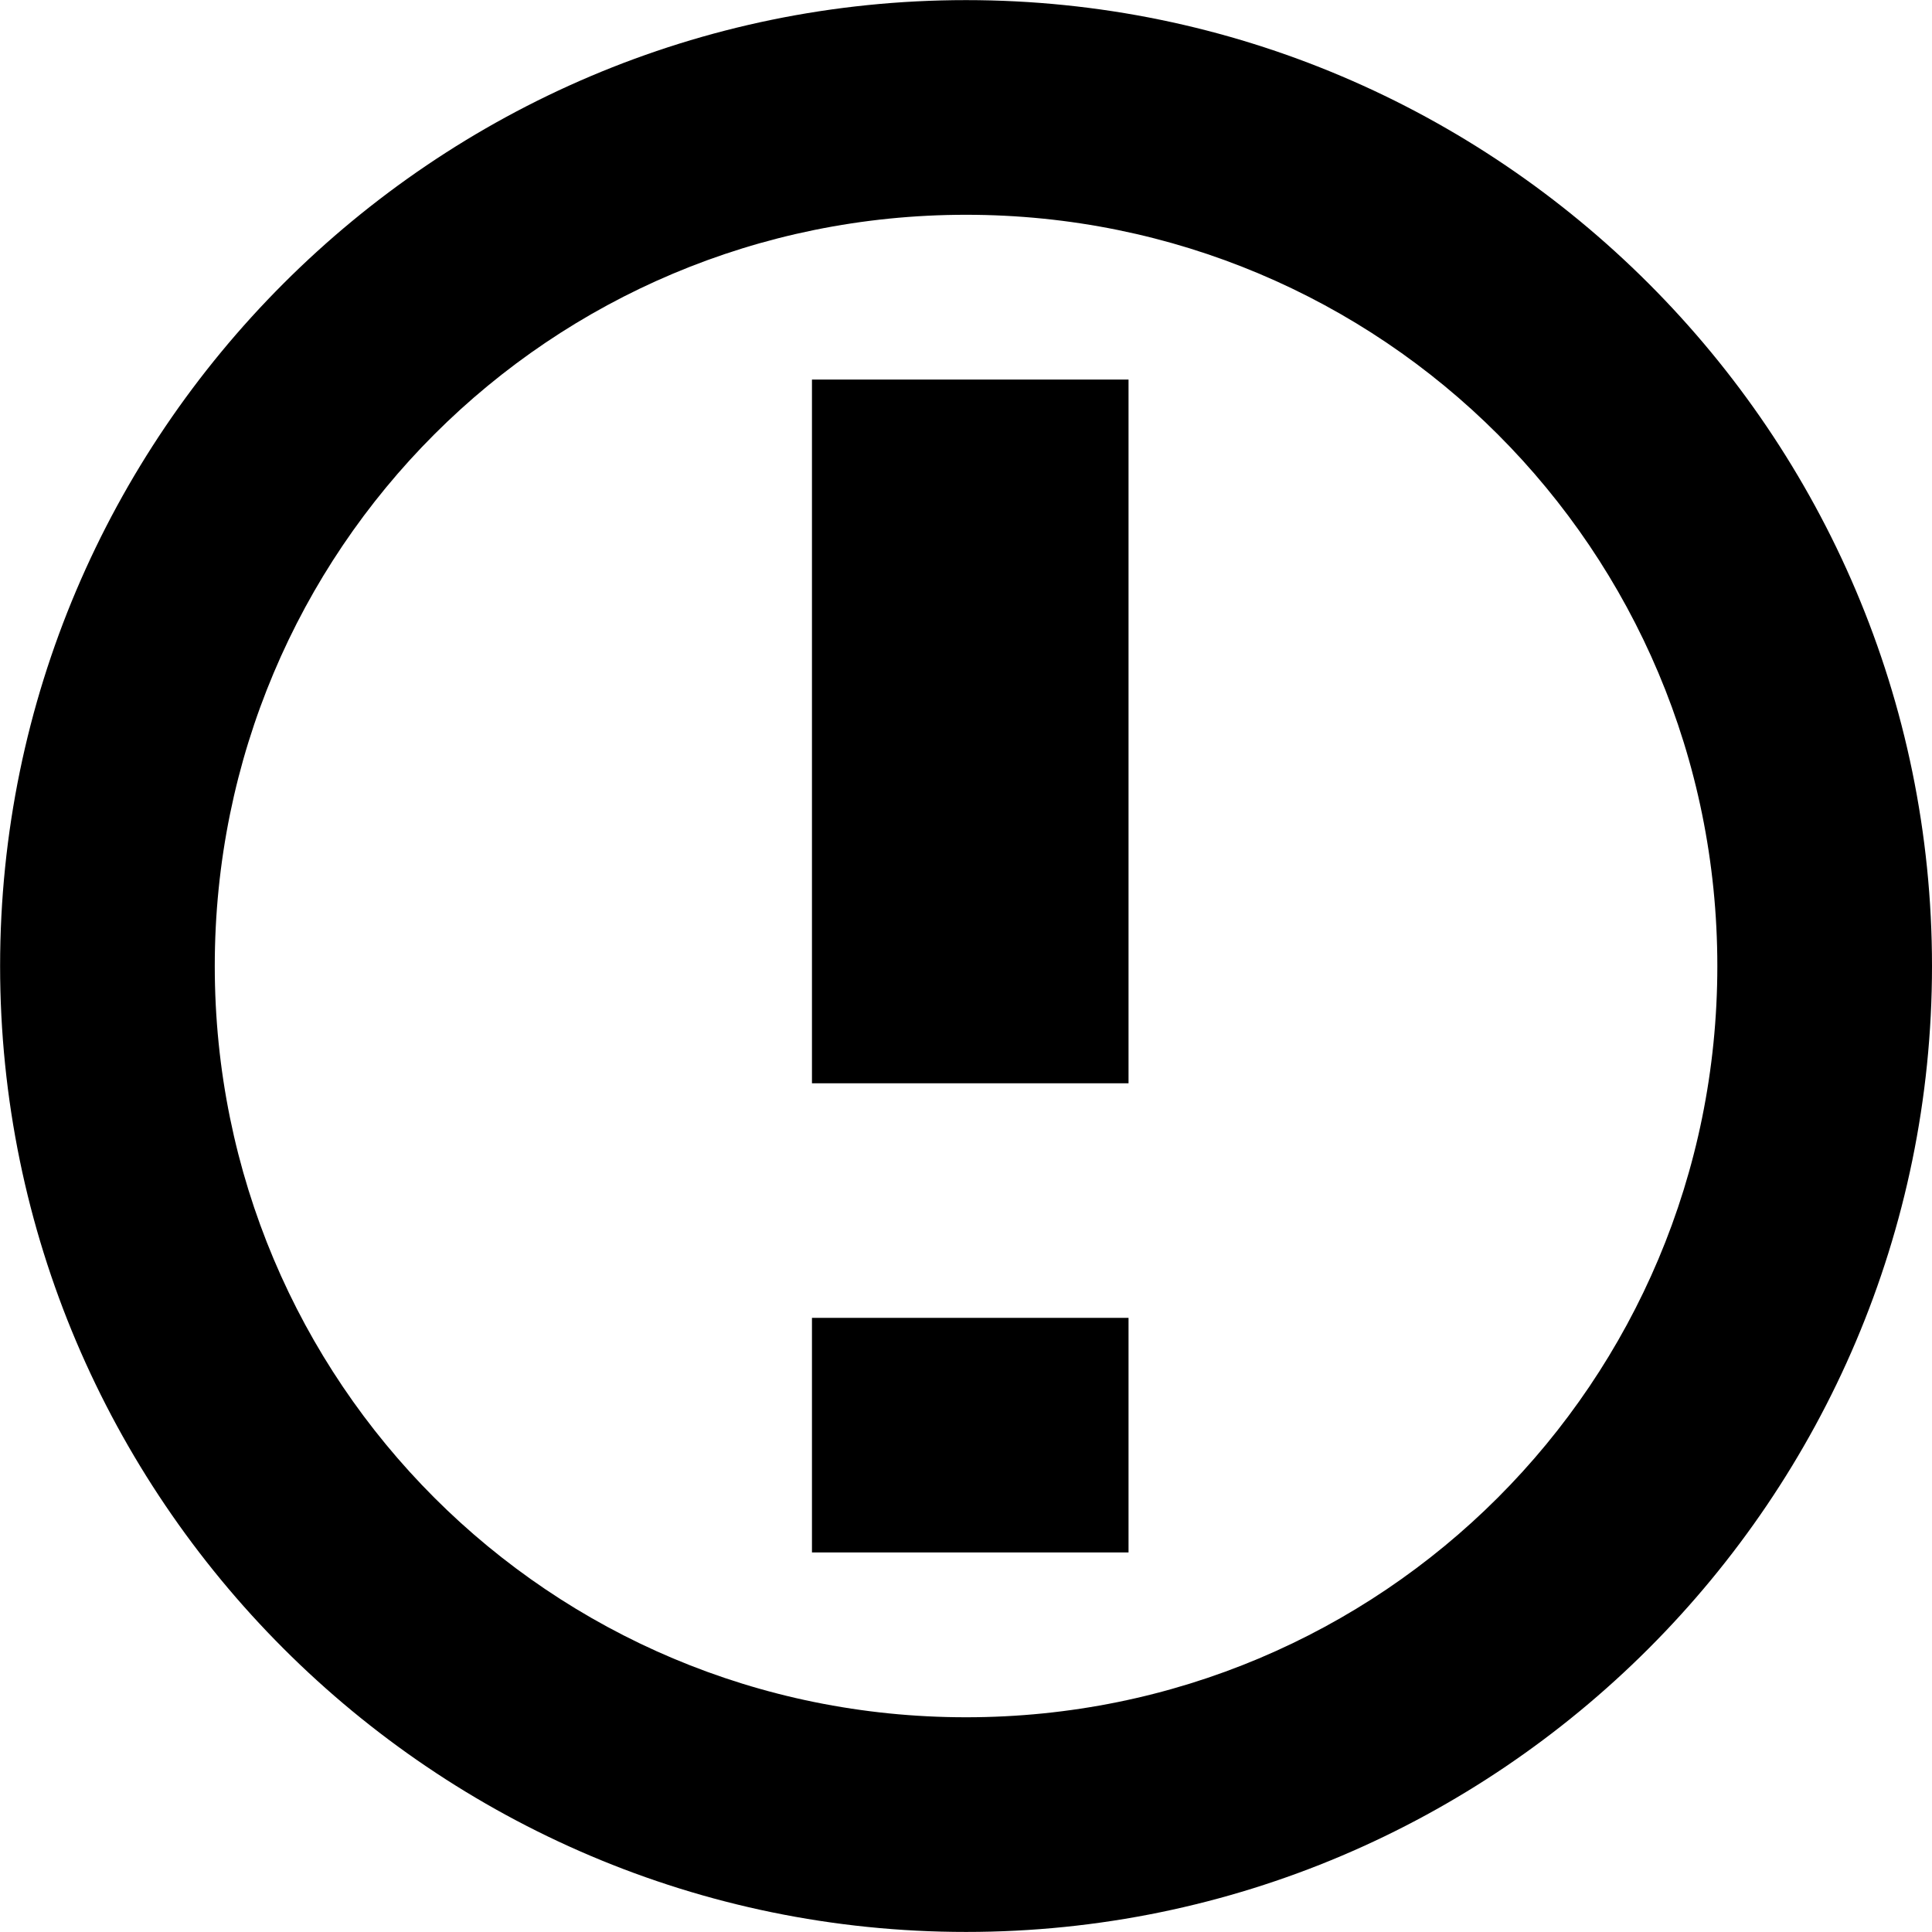
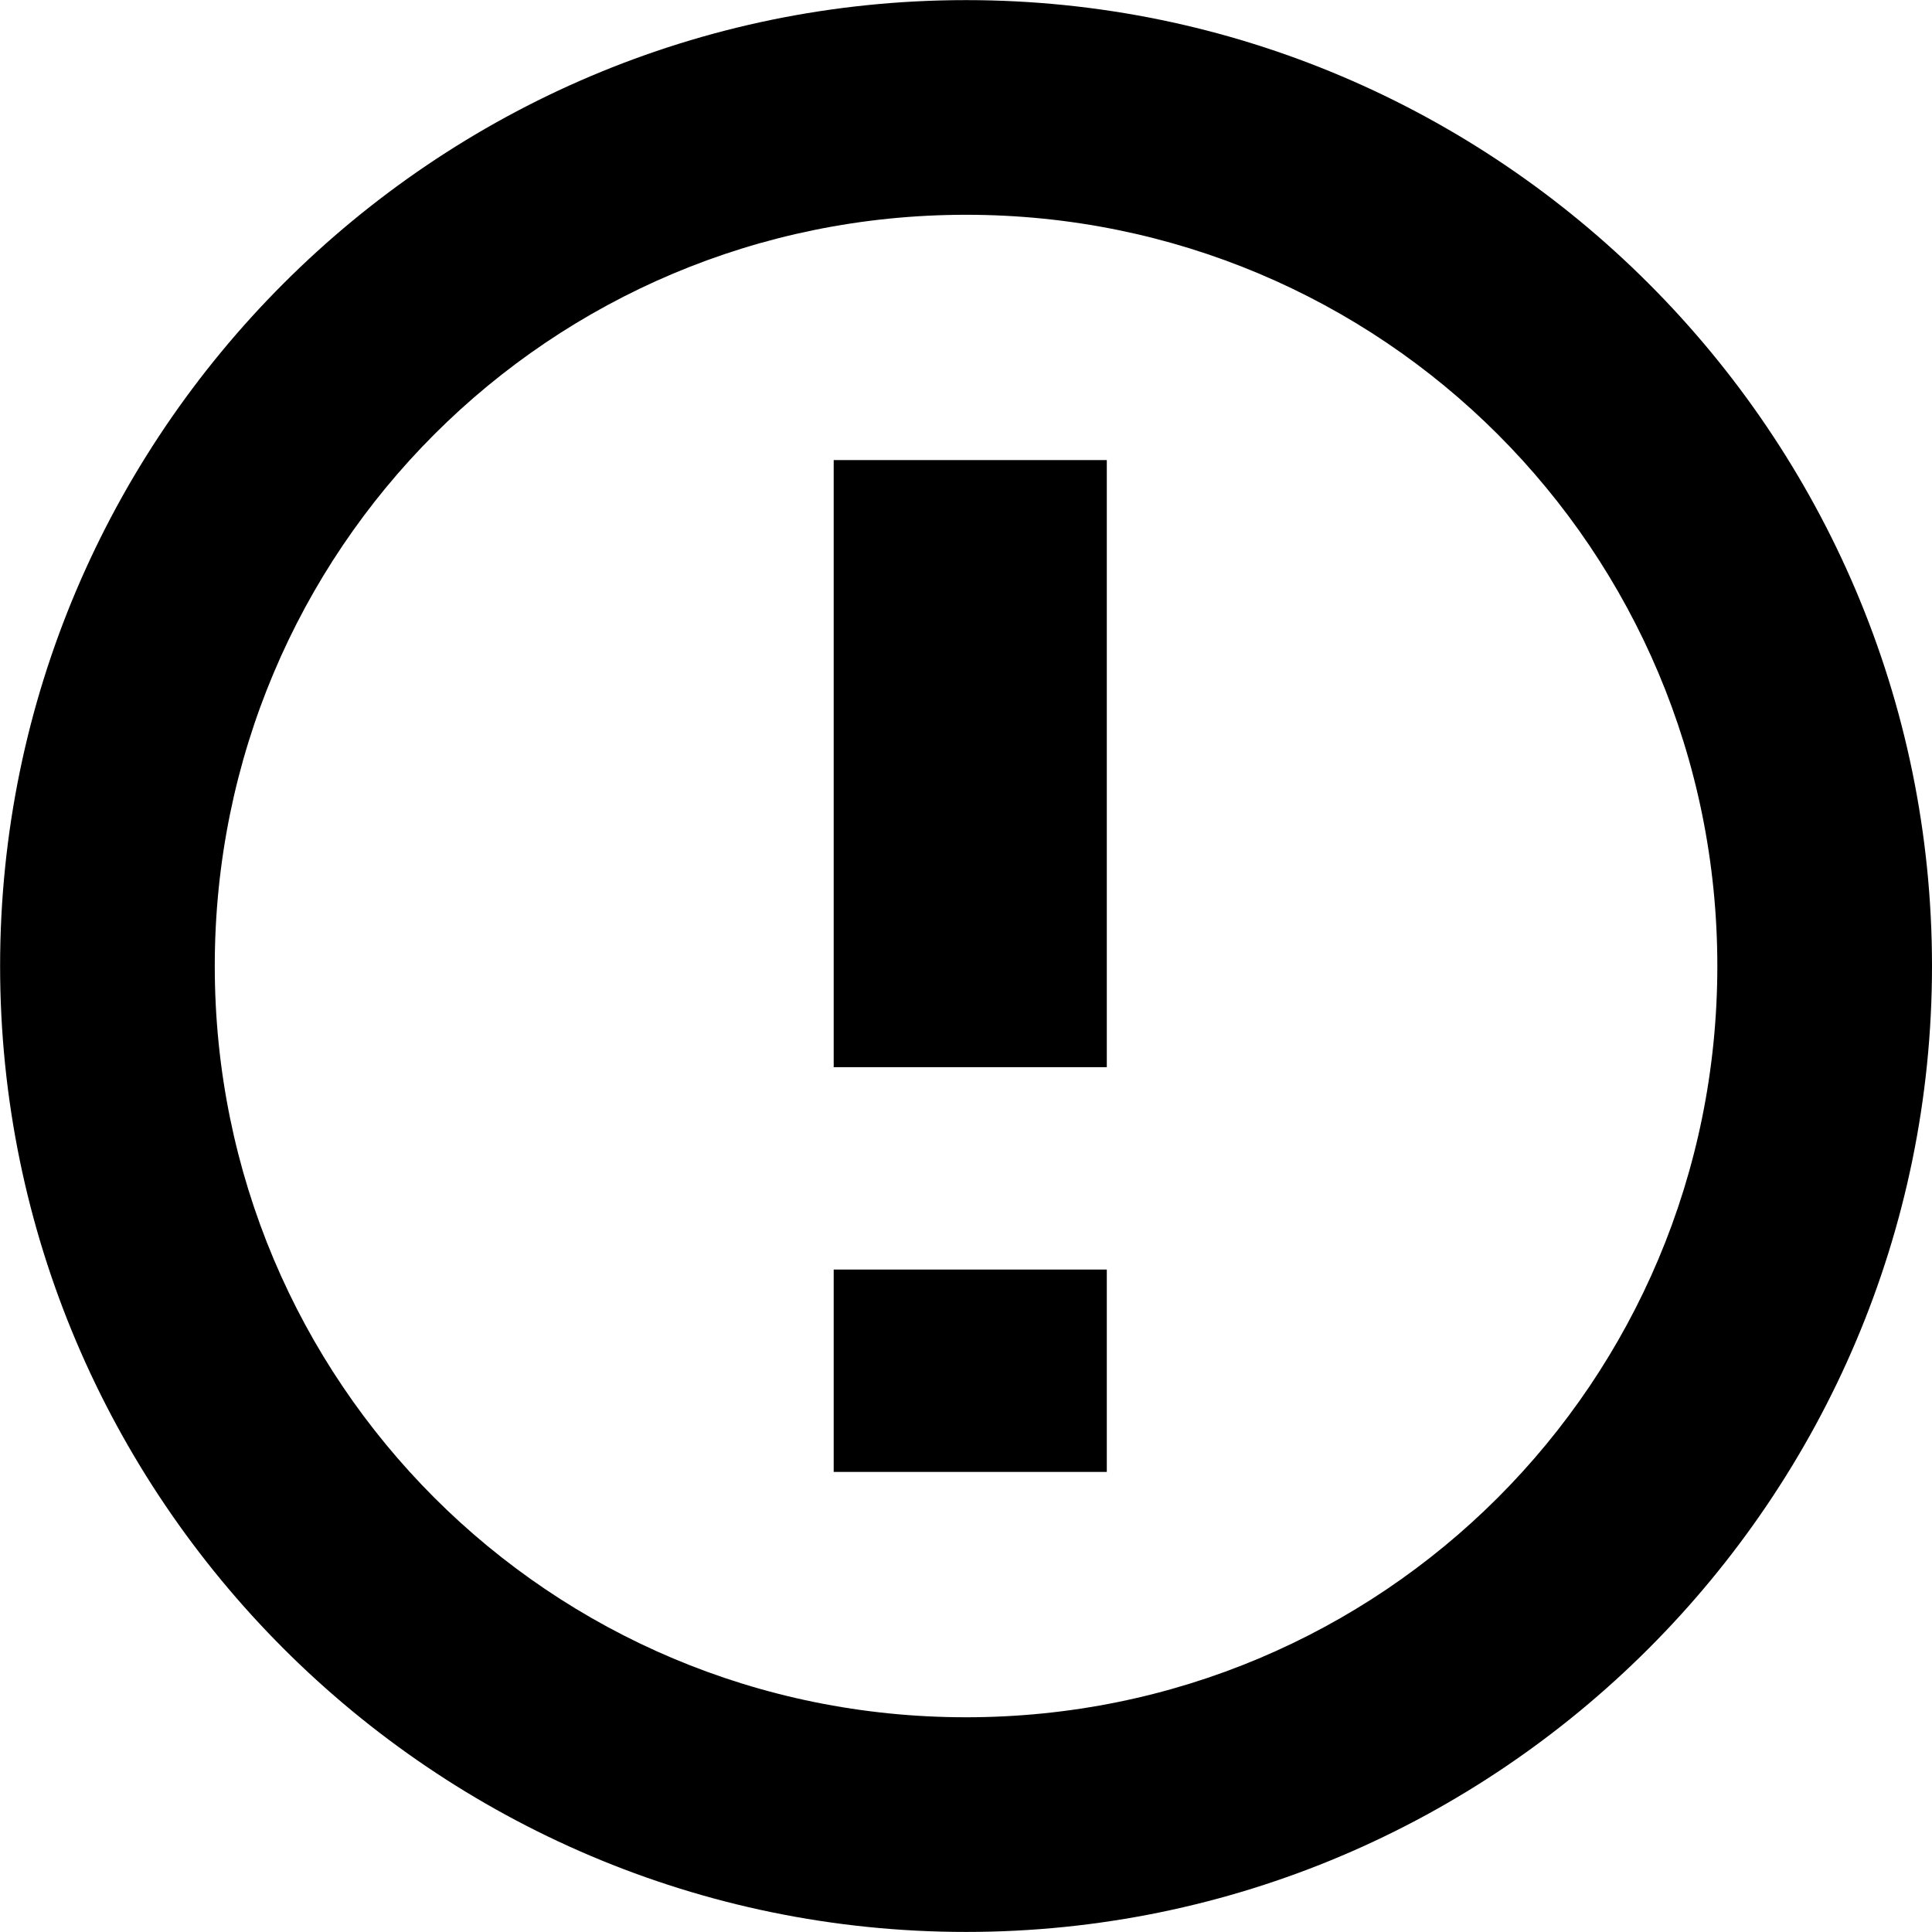
- <svg xmlns="http://www.w3.org/2000/svg" role="img" aria-hidden="true" focusable="false" width="540" height="540" viewBox="0 0 540 540" version="1.1" id="gz-svg-exclamation">
+ <svg xmlns="http://www.w3.org/2000/svg" id="gz-svg-exclamation" version="1.1" viewBox="0 0 540 540" height="540" width="540" focusable="false" aria-hidden="true" role="img">
  <defs id="defs12591" />
  <g id="exclamation">
-     <path style="fill:currentcolor" id="exclamation-point" d="m 226.946,106.09 v 196.691 h 88.482 V 106.09 Z m 0,262.256 v 65.564 h 88.482 V 368.346 Z" />
-     <path style="fill:currentcolor" d="M 270.016,0.031 C 121.263,0.031 0.029,121.257 0.029,270.006 0.029,418.754 121.263,539.982 270.016,539.982 418.768,539.982 540,418.754 540,270.006 540,121.257 418.768,0.031 270.016,0.031 Z m 0,60 C 386.343,60.031 480,153.685 480,270.006 480,386.327 386.343,479.982 270.016,479.982 153.688,479.982 60.029,386.327 60.029,270.006 60.029,153.685 153.688,60.031 270.016,60.031 Z" id="border" />
+     <path style="fill:currentcolor" d="m 233.02,128.593 v 169.687 h 76.335 V 128.593 Z m 0,226.25 v 56.563 h 76.335 v -56.563 z" id="exclamation-point" />
+     <path style="fill:currentcolor" id="border" d="M 270.016,0.031 C 121.263,0.031 0.029,121.257 0.029,270.006 0.029,418.754 121.263,539.982 270.016,539.982 418.768,539.982 540,418.754 540,270.006 540,121.257 418.768,0.031 270.016,0.031 Z m 0,60 C 386.343,60.031 480,153.685 480,270.006 480,386.327 386.343,479.982 270.016,479.982 153.688,479.982 60.029,386.327 60.029,270.006 60.029,153.685 153.688,60.031 270.016,60.031 Z" />
  </g>
</svg>
